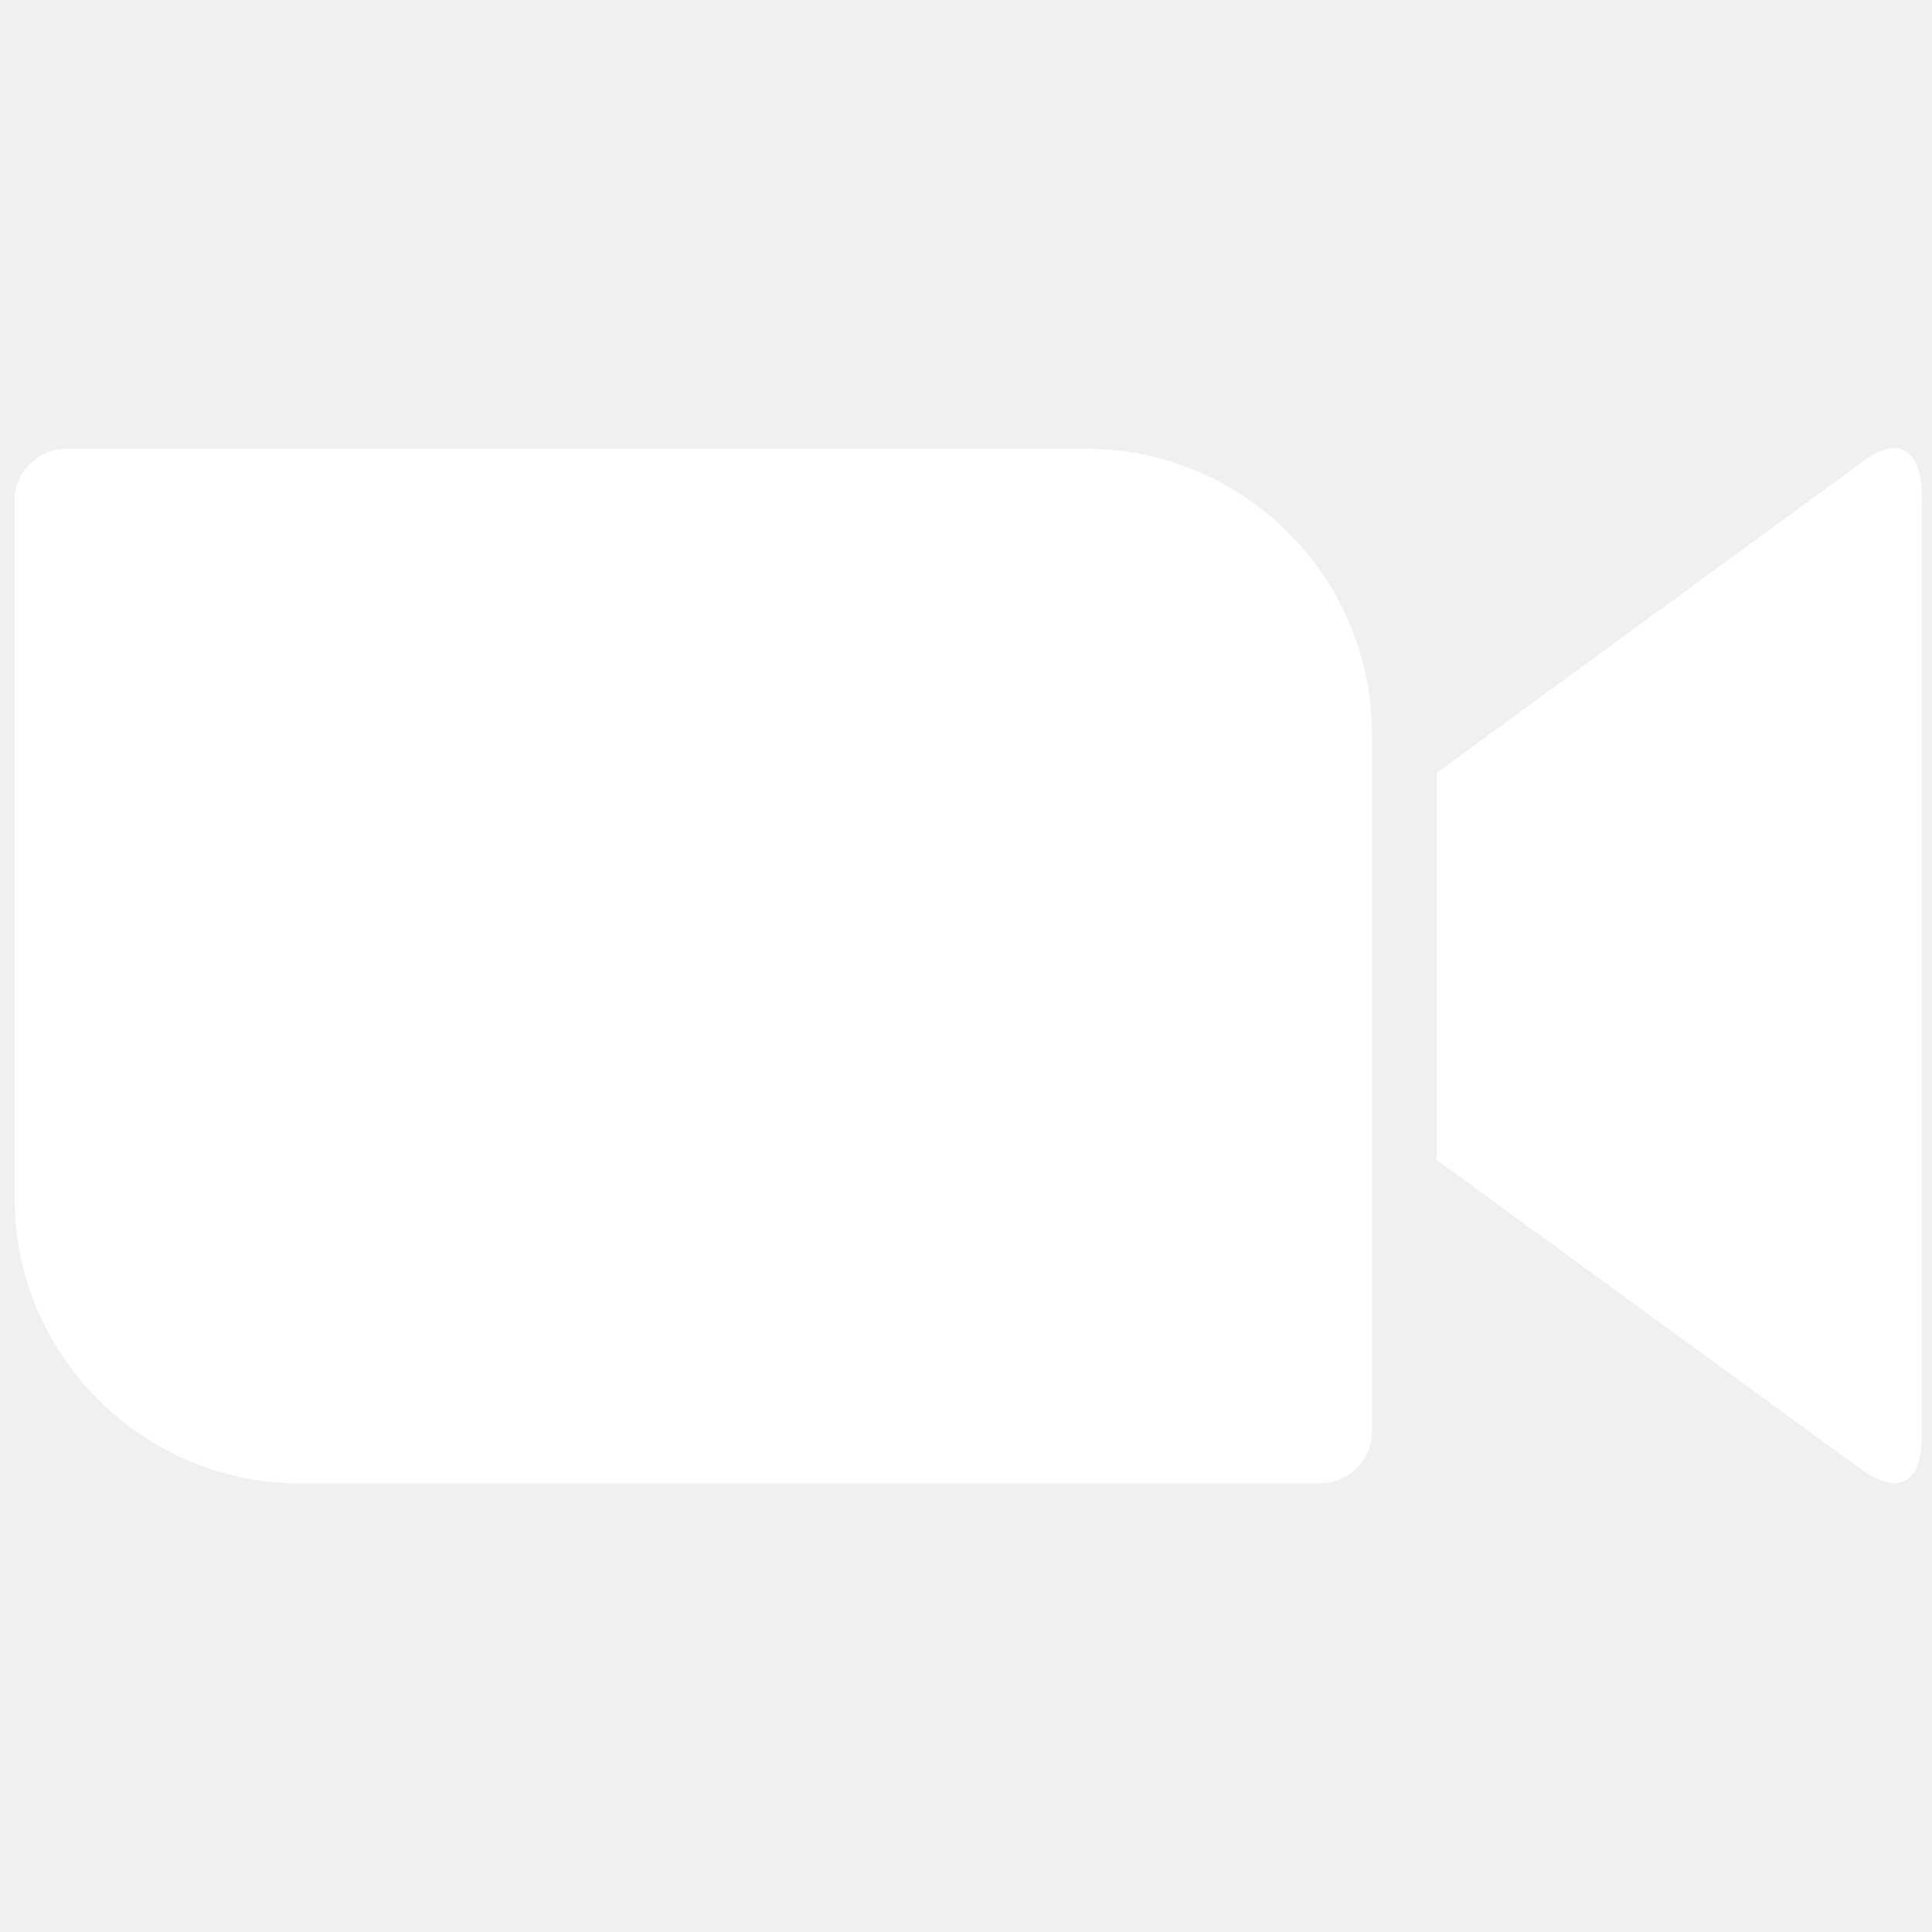
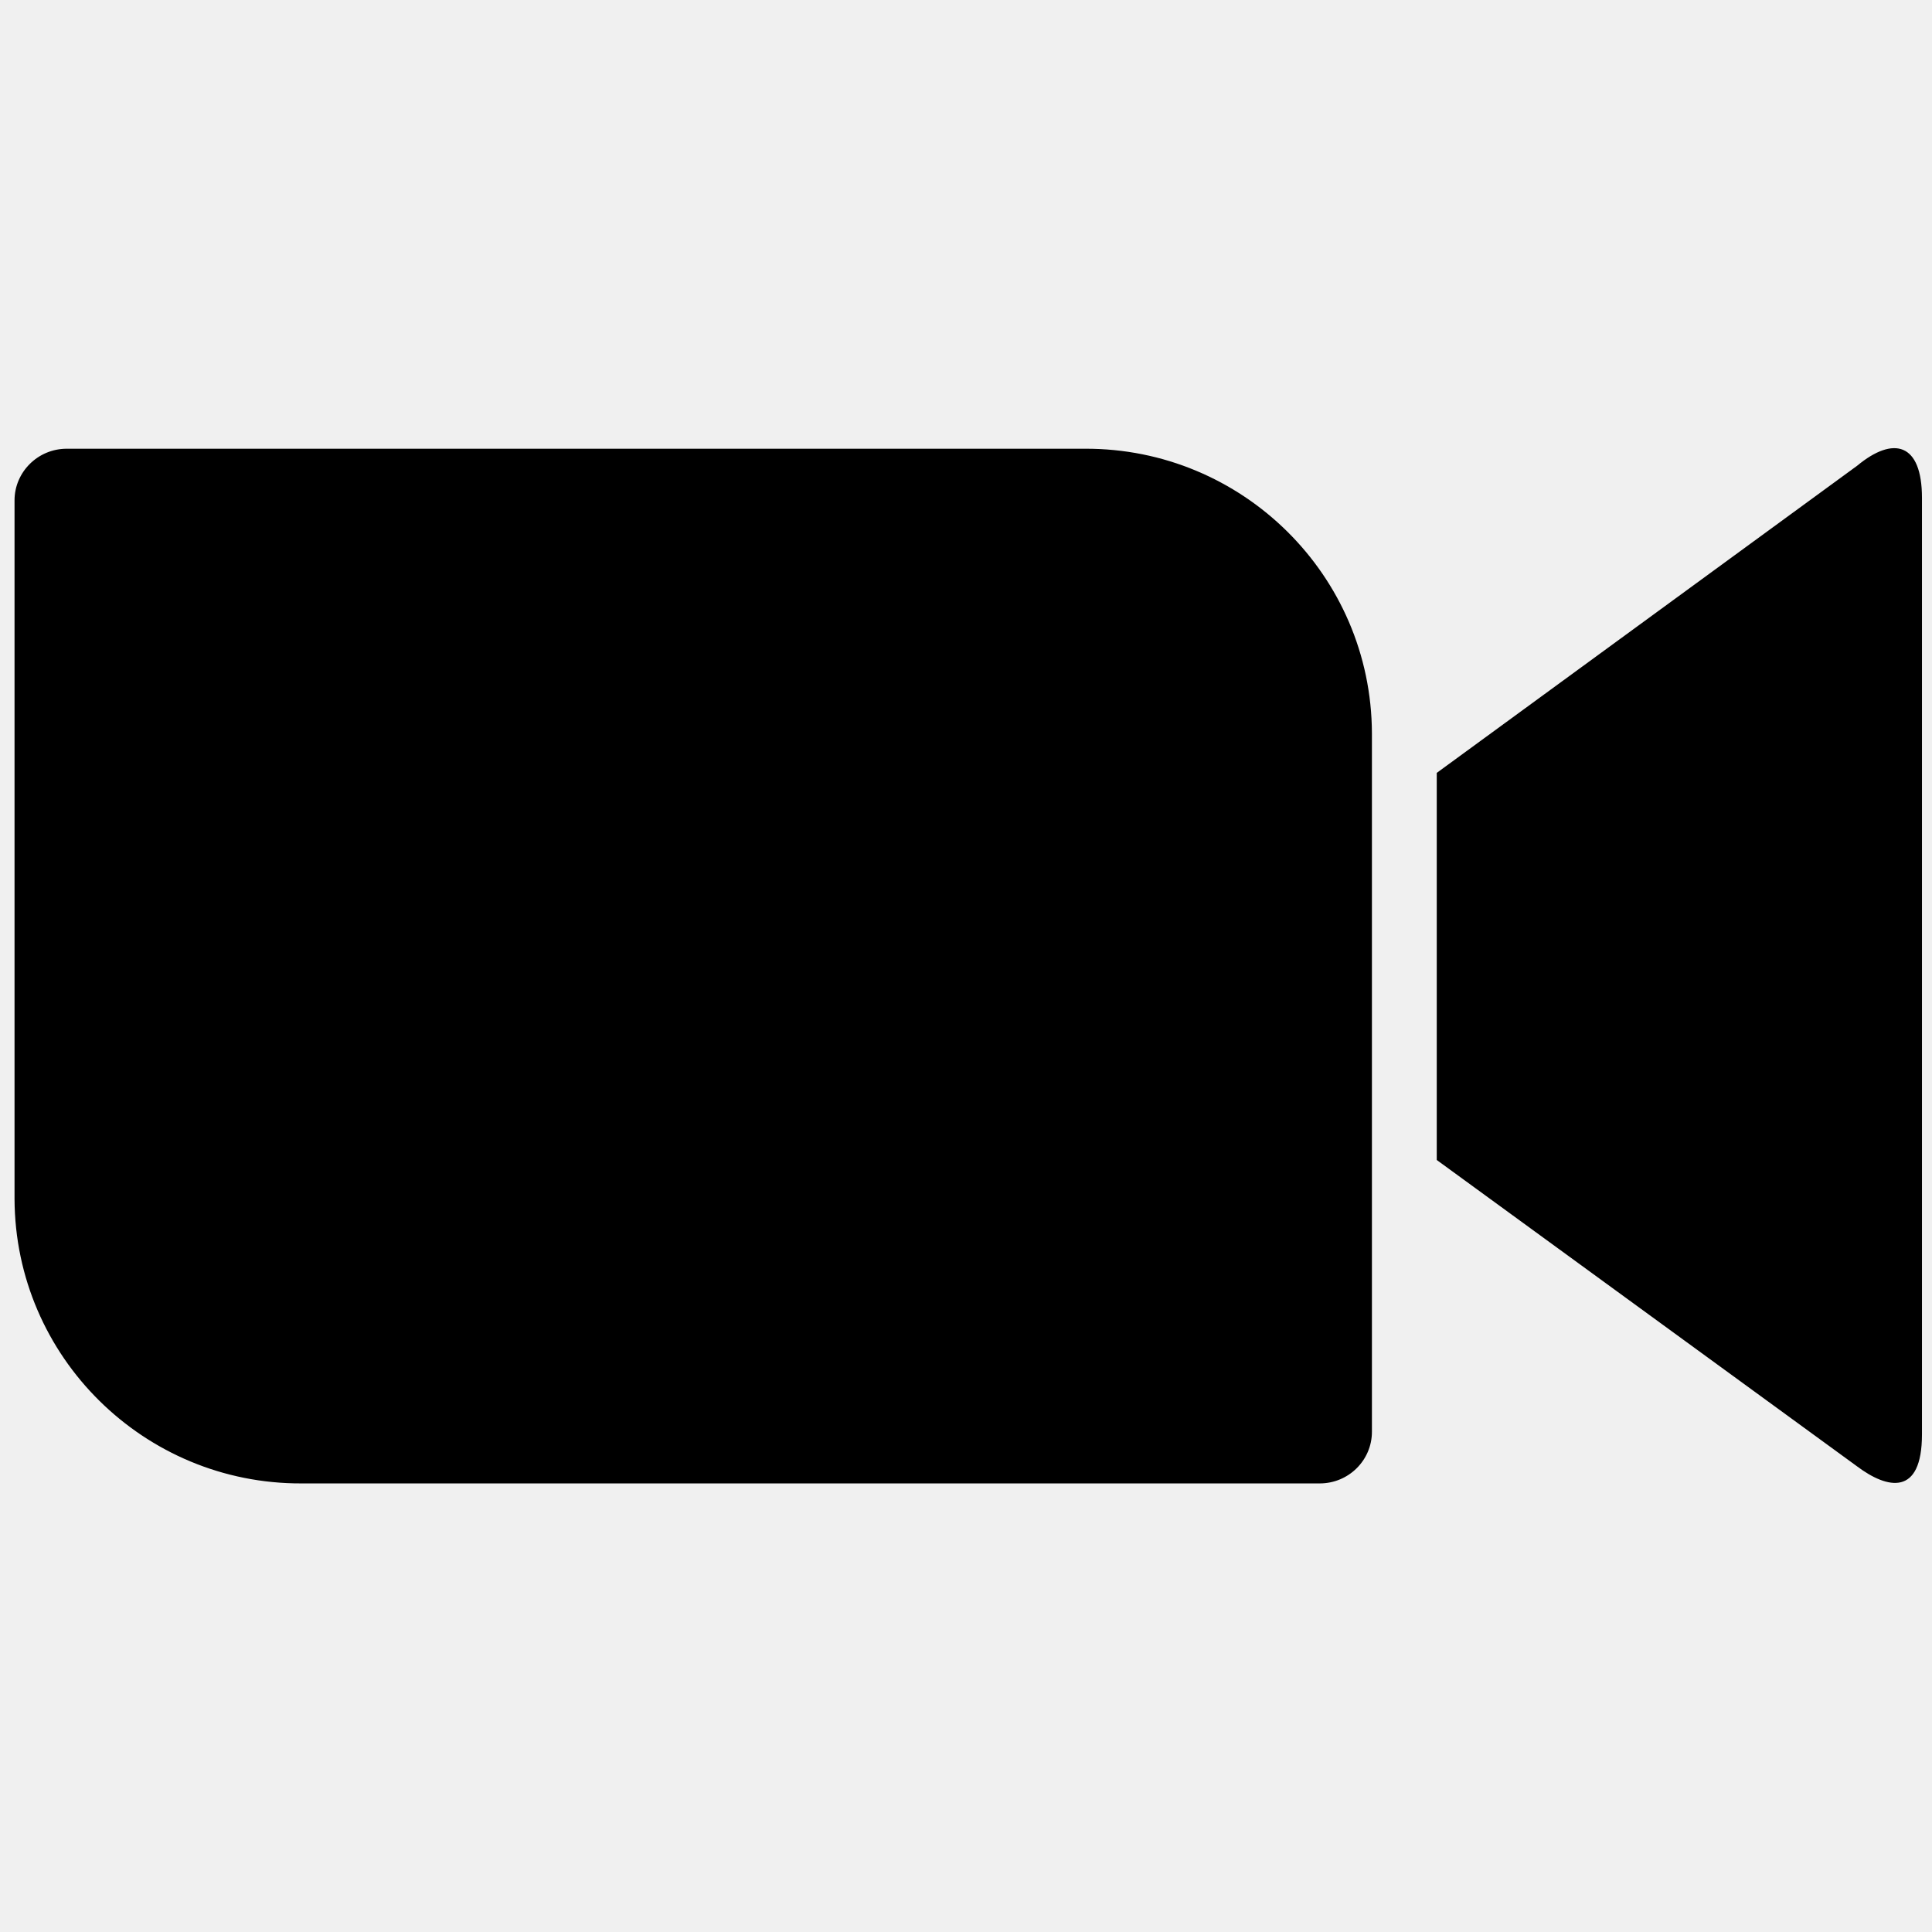
<svg xmlns="http://www.w3.org/2000/svg" version="1.1" id="Layer_1" text-rendering="geometricPrecision" shape-rendering="geometricPrecision" image-rendering="optimizeQuality" x="0px" y="0px" viewBox="0 0 1329.1 1329.1" style="enable-background:new 0 0 1329.1 1329.1;" xml:space="preserve">
  <style type="text/css">
	.st0{display:none;fill:#E5E5E4;}
	.st1{display:none;fill:#FFFFFF;}
	.st2{display:none;fill:#4A8CFF;}
- 	.st3{fill:#FFFFFF;}
+ 	.st3{fill:#000;}
</style>
  <g id="_2116467169744">
    <path class="st0" d="M664.5,0c367,0,664.5,297.5,664.5,664.5s-297.5,664.5-664.5,664.5S0,1031.6,0,664.5S297.5,0,664.5,0z" />
    <path class="st1" d="M664.5,12.9c359.9,0,651.6,291.7,651.6,651.6s-291.7,651.6-651.6,651.6S12.9,1024.4,12.9,664.5   S304.7,12.9,664.5,12.9L664.5,12.9z" />
    <path class="st2" d="M664.5,65.2c331,0,599.3,268.3,599.3,599.3s-268.3,599.3-599.3,599.3S65.2,995.5,65.2,664.5   S333.5,65.2,664.5,65.2L664.5,65.2z" />
    <path class="st3" d="M10,344.2v480.6c0.4,108.7,89.2,196.1,197.4,195.7h700.5c19.9,0,35.9-16,35.9-35.5V504.4   c-0.4-108.7-89.2-196.1-197.4-195.7H45.9C26,308.7,10,324.8,10,344.2L10,344.2z M988.4,531.7l289.2-211.3   c25.1-20.8,44.6-15.6,44.6,22.1v644.2c0,42.9-23.8,37.7-44.6,22.1L988.4,798V531.7z" />
  </g>
</svg>
